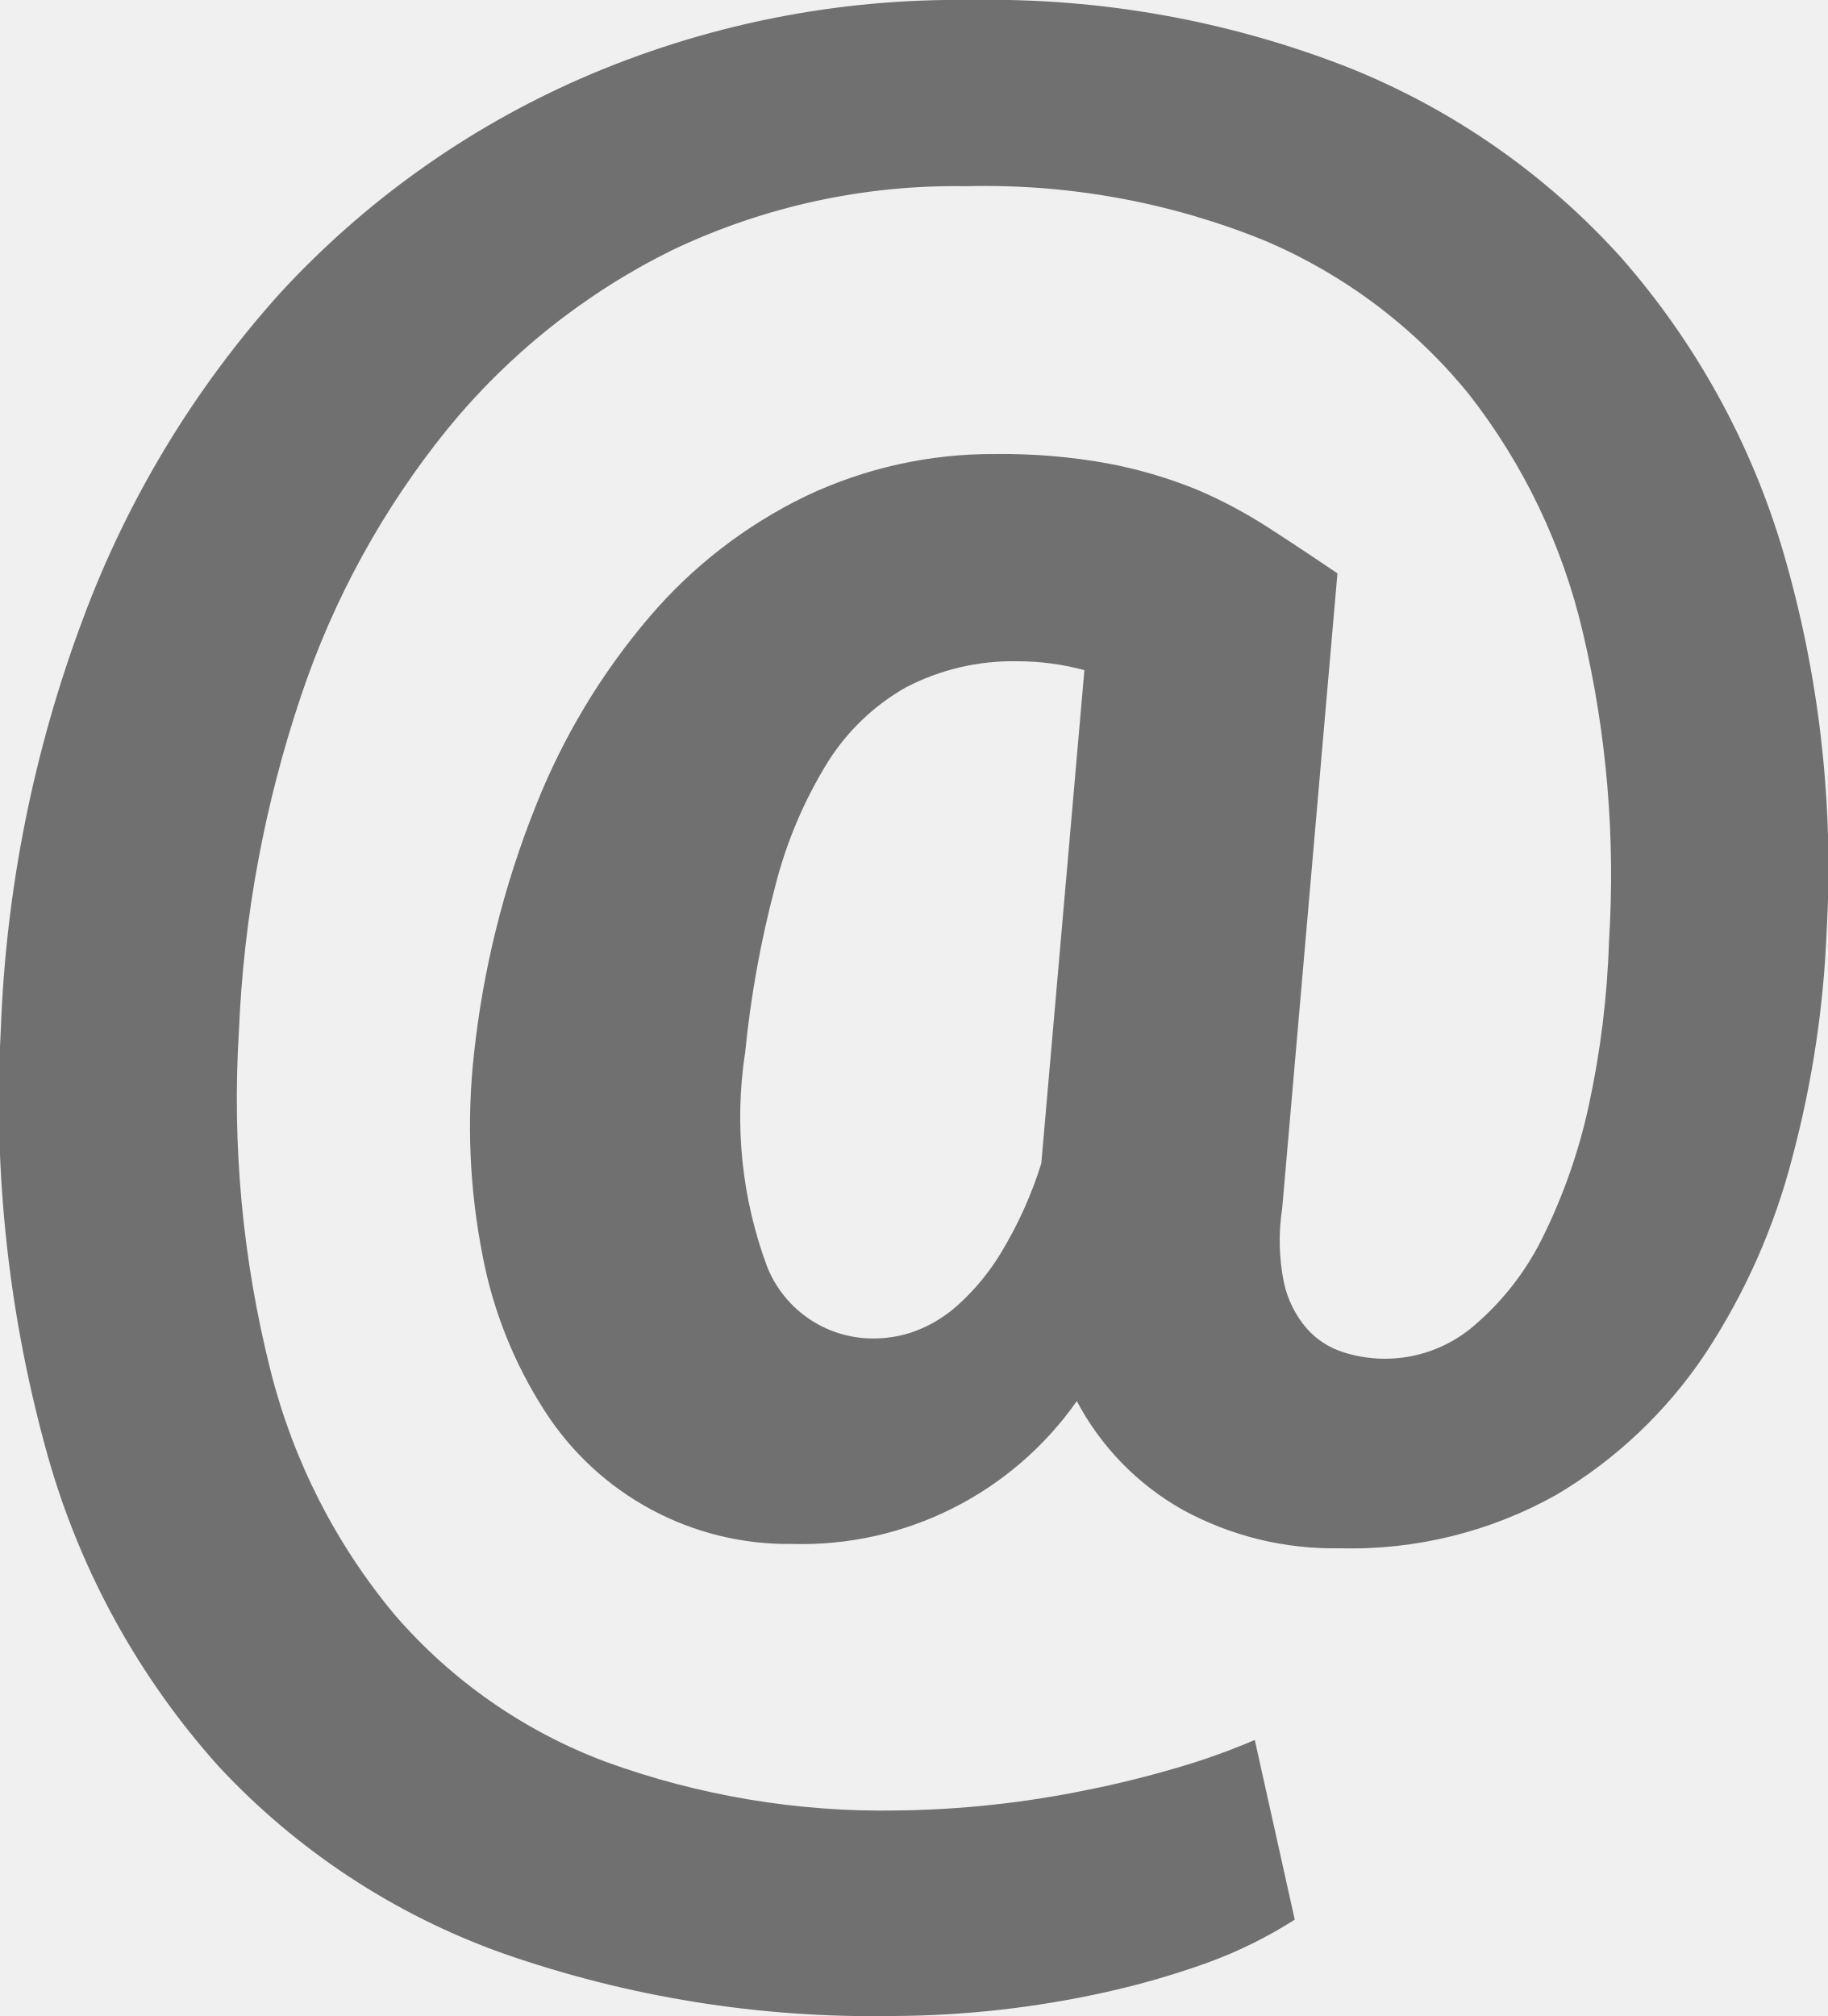
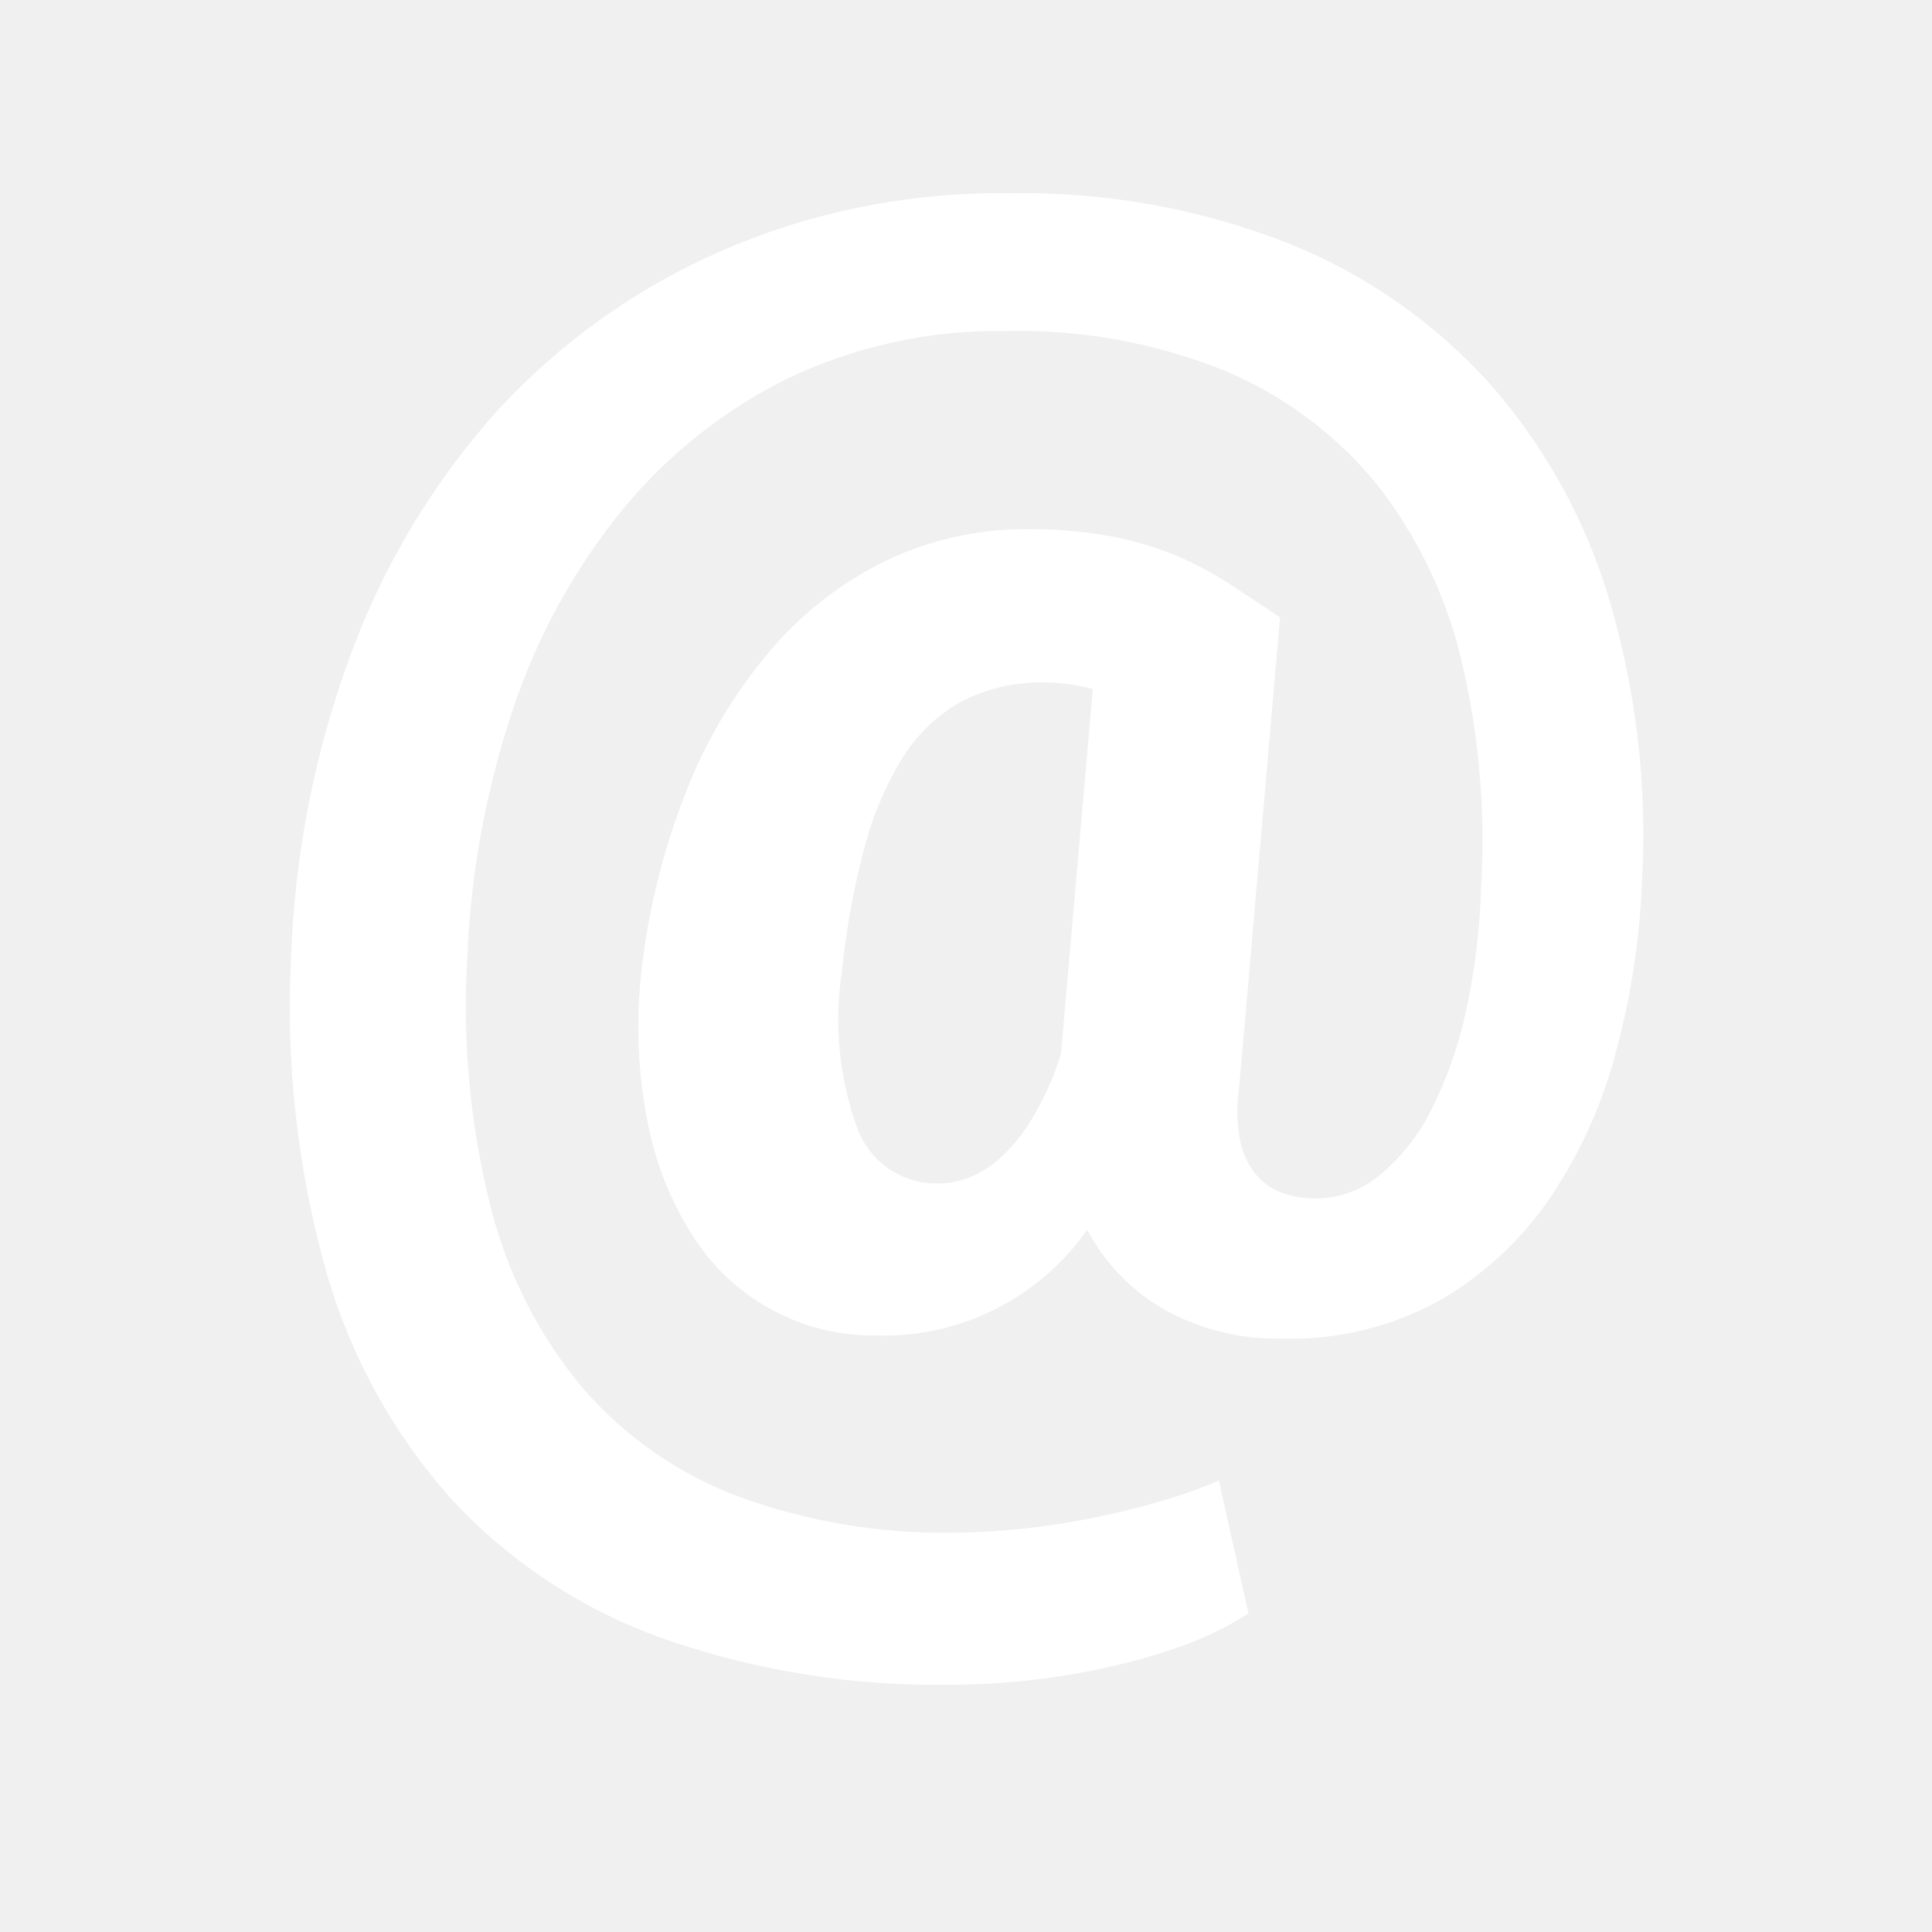
- <svg xmlns="http://www.w3.org/2000/svg" width="14" height="15.439" viewBox="0 0 14 15.439">
-   <path id="email" d="M15.66,7.126A7.962,7.962,0,0,1,15.4,8.852a5,5,0,0,1-.671,1.517,3.543,3.543,0,0,1-1.138,1.078,3.213,3.213,0,0,1-1.662.41,2.41,2.41,0,0,1-1.2-.294,2.059,2.059,0,0,1-.812-.833,2.575,2.575,0,0,1-2.178,1.094,2.215,2.215,0,0,1-1.9-1.023,3.348,3.348,0,0,1-.473-1.185A5.109,5.109,0,0,1,5.3,8.071a7.179,7.179,0,0,1,.471-1.893,5.145,5.145,0,0,1,.87-1.45A3.681,3.681,0,0,1,7.84,3.8a3.338,3.338,0,0,1,1.455-.323,4.524,4.524,0,0,1,.87.074,3.562,3.562,0,0,1,.675.2,3.652,3.652,0,0,1,.56.3c.171.11.342.224.513.34l-.423,4.862a1.616,1.616,0,0,0,.013.569.8.8,0,0,0,.174.351.625.625,0,0,0,.282.183,1.046,1.046,0,0,0,.99-.195,2.11,2.11,0,0,0,.531-.675,4.349,4.349,0,0,0,.357-1.015,6.963,6.963,0,0,0,.156-1.264,8.077,8.077,0,0,0-.2-2.362,4.694,4.694,0,0,0-.874-1.827,4.059,4.059,0,0,0-1.567-1.177A5.687,5.687,0,0,0,9.07,1.426a5.04,5.04,0,0,0-2.257.492A5.18,5.18,0,0,0,5.1,3.282,6.547,6.547,0,0,0,3.974,5.334,9.247,9.247,0,0,0,3.5,7.891,8.5,8.5,0,0,0,3.743,10.5a4.711,4.711,0,0,0,.953,1.87,3.978,3.978,0,0,0,1.615,1.123,6.2,6.2,0,0,0,2.229.372A7.633,7.633,0,0,0,10,13.707c.241-.048.47-.106.688-.17a5.177,5.177,0,0,0,.592-.212l.306,1.376a3.4,3.4,0,0,1-.663.328,6.38,6.38,0,0,1-.783.227,7.644,7.644,0,0,1-1.636.183,8.58,8.58,0,0,1-2.983-.48,5.49,5.49,0,0,1-2.175-1.43,6,6,0,0,1-1.305-2.361,10.07,10.07,0,0,1-.365-3.277,9.995,9.995,0,0,1,.627-3.145,7.784,7.784,0,0,1,1.511-2.5A6.884,6.884,0,0,1,6.121.6,7.216,7.216,0,0,1,9.106,0,7.534,7.534,0,0,1,12,.518a5.625,5.625,0,0,1,2.088,1.457,5.978,5.978,0,0,1,1.239,2.251A8.606,8.606,0,0,1,15.66,7.126Zm-8.285.945A3.282,3.282,0,0,0,7.545,9.7a.873.873,0,0,0,.839.55.927.927,0,0,0,.287-.053A1.025,1.025,0,0,0,9,10a1.766,1.766,0,0,0,.336-.405,3.11,3.11,0,0,0,.309-.685l.33-3.778a1.971,1.971,0,0,0-.513-.068,1.775,1.775,0,0,0-.854.2,1.69,1.69,0,0,0-.6.575,3.377,3.377,0,0,0-.4.945A8.02,8.02,0,0,0,7.376,8.07Z" transform="translate(-1.67)" fill="#707070" />
+ <svg xmlns="http://www.w3.org/2000/svg" width="20" height="20" viewBox="0 0 20 20" fill="none">
+   <path d="M16.998 9.127C16.975 9.711 16.888 10.289 16.738 10.853C16.601 11.393 16.374 11.906 16.067 12.37C15.773 12.81 15.384 13.178 14.929 13.448C14.423 13.733 13.848 13.874 13.267 13.858C12.849 13.866 12.435 13.765 12.067 13.564C11.722 13.371 11.44 13.081 11.255 12.731C11.011 13.079 10.684 13.361 10.304 13.552C9.924 13.743 9.503 13.837 9.077 13.825C8.7 13.831 8.327 13.74 7.994 13.561C7.662 13.382 7.381 13.121 7.177 12.802C6.945 12.441 6.785 12.039 6.704 11.617C6.604 11.109 6.582 10.588 6.638 10.072C6.709 9.423 6.867 8.786 7.109 8.179C7.317 7.651 7.611 7.161 7.979 6.729C8.31 6.34 8.719 6.024 9.178 5.801C9.633 5.585 10.13 5.475 10.633 5.478C10.925 5.475 11.216 5.5 11.503 5.552C11.735 5.597 11.961 5.664 12.178 5.752C12.373 5.836 12.561 5.936 12.738 6.052C12.909 6.162 13.08 6.276 13.251 6.392L12.828 11.254C12.799 11.443 12.803 11.636 12.841 11.823C12.869 11.953 12.929 12.074 13.015 12.174C13.091 12.26 13.188 12.323 13.297 12.357C13.466 12.411 13.644 12.421 13.818 12.387C13.991 12.353 14.152 12.276 14.287 12.162C14.509 11.976 14.69 11.746 14.818 11.487C14.979 11.165 15.099 10.824 15.175 10.472C15.266 10.057 15.318 9.634 15.331 9.208C15.381 8.416 15.314 7.62 15.131 6.846C14.976 6.181 14.678 5.558 14.257 5.019C13.839 4.505 13.301 4.101 12.69 3.842C11.966 3.549 11.19 3.408 10.408 3.427C9.628 3.414 8.856 3.583 8.151 3.919C7.49 4.247 6.906 4.712 6.438 5.283C5.943 5.894 5.561 6.589 5.312 7.335C5.035 8.161 4.875 9.022 4.838 9.892C4.784 10.769 4.866 11.649 5.081 12.501C5.254 13.188 5.58 13.828 6.034 14.371C6.47 14.875 7.026 15.261 7.649 15.494C8.363 15.754 9.119 15.88 9.878 15.866C10.369 15.861 10.858 15.808 11.338 15.708C11.579 15.66 11.808 15.602 12.026 15.538C12.228 15.48 12.426 15.409 12.618 15.326L12.924 16.702C12.716 16.835 12.494 16.945 12.261 17.03C12.005 17.123 11.744 17.198 11.478 17.257C10.941 17.377 10.393 17.439 9.842 17.44C8.828 17.458 7.818 17.296 6.859 16.96C6.03 16.665 5.284 16.174 4.684 15.53C4.076 14.853 3.63 14.045 3.379 13.169C3.079 12.104 2.955 10.997 3.014 9.892C3.053 8.817 3.265 7.755 3.641 6.747C3.983 5.826 4.496 4.978 5.152 4.247C5.799 3.545 6.585 2.984 7.459 2.601C8.4 2.191 9.418 1.987 10.444 2.001C11.434 1.982 12.417 2.158 13.338 2.519C14.137 2.839 14.851 3.338 15.426 3.976C15.998 4.628 16.421 5.396 16.665 6.227C16.941 7.168 17.053 8.149 16.998 9.127ZM8.713 10.072C8.632 10.621 8.69 11.181 8.883 11.701C8.95 11.868 9.066 12.011 9.216 12.109C9.366 12.207 9.543 12.257 9.722 12.251C9.82 12.249 9.917 12.231 10.009 12.198C10.13 12.154 10.242 12.087 10.338 12.001C10.47 11.884 10.583 11.747 10.674 11.596C10.805 11.381 10.909 11.151 10.983 10.911L11.313 7.133C11.146 7.088 10.974 7.065 10.8 7.065C10.504 7.06 10.21 7.128 9.946 7.265C9.702 7.404 9.495 7.602 9.346 7.84C9.166 8.133 9.031 8.452 8.946 8.785C8.834 9.207 8.757 9.637 8.714 10.071L8.713 10.072Z" fill="white" />
</svg>
